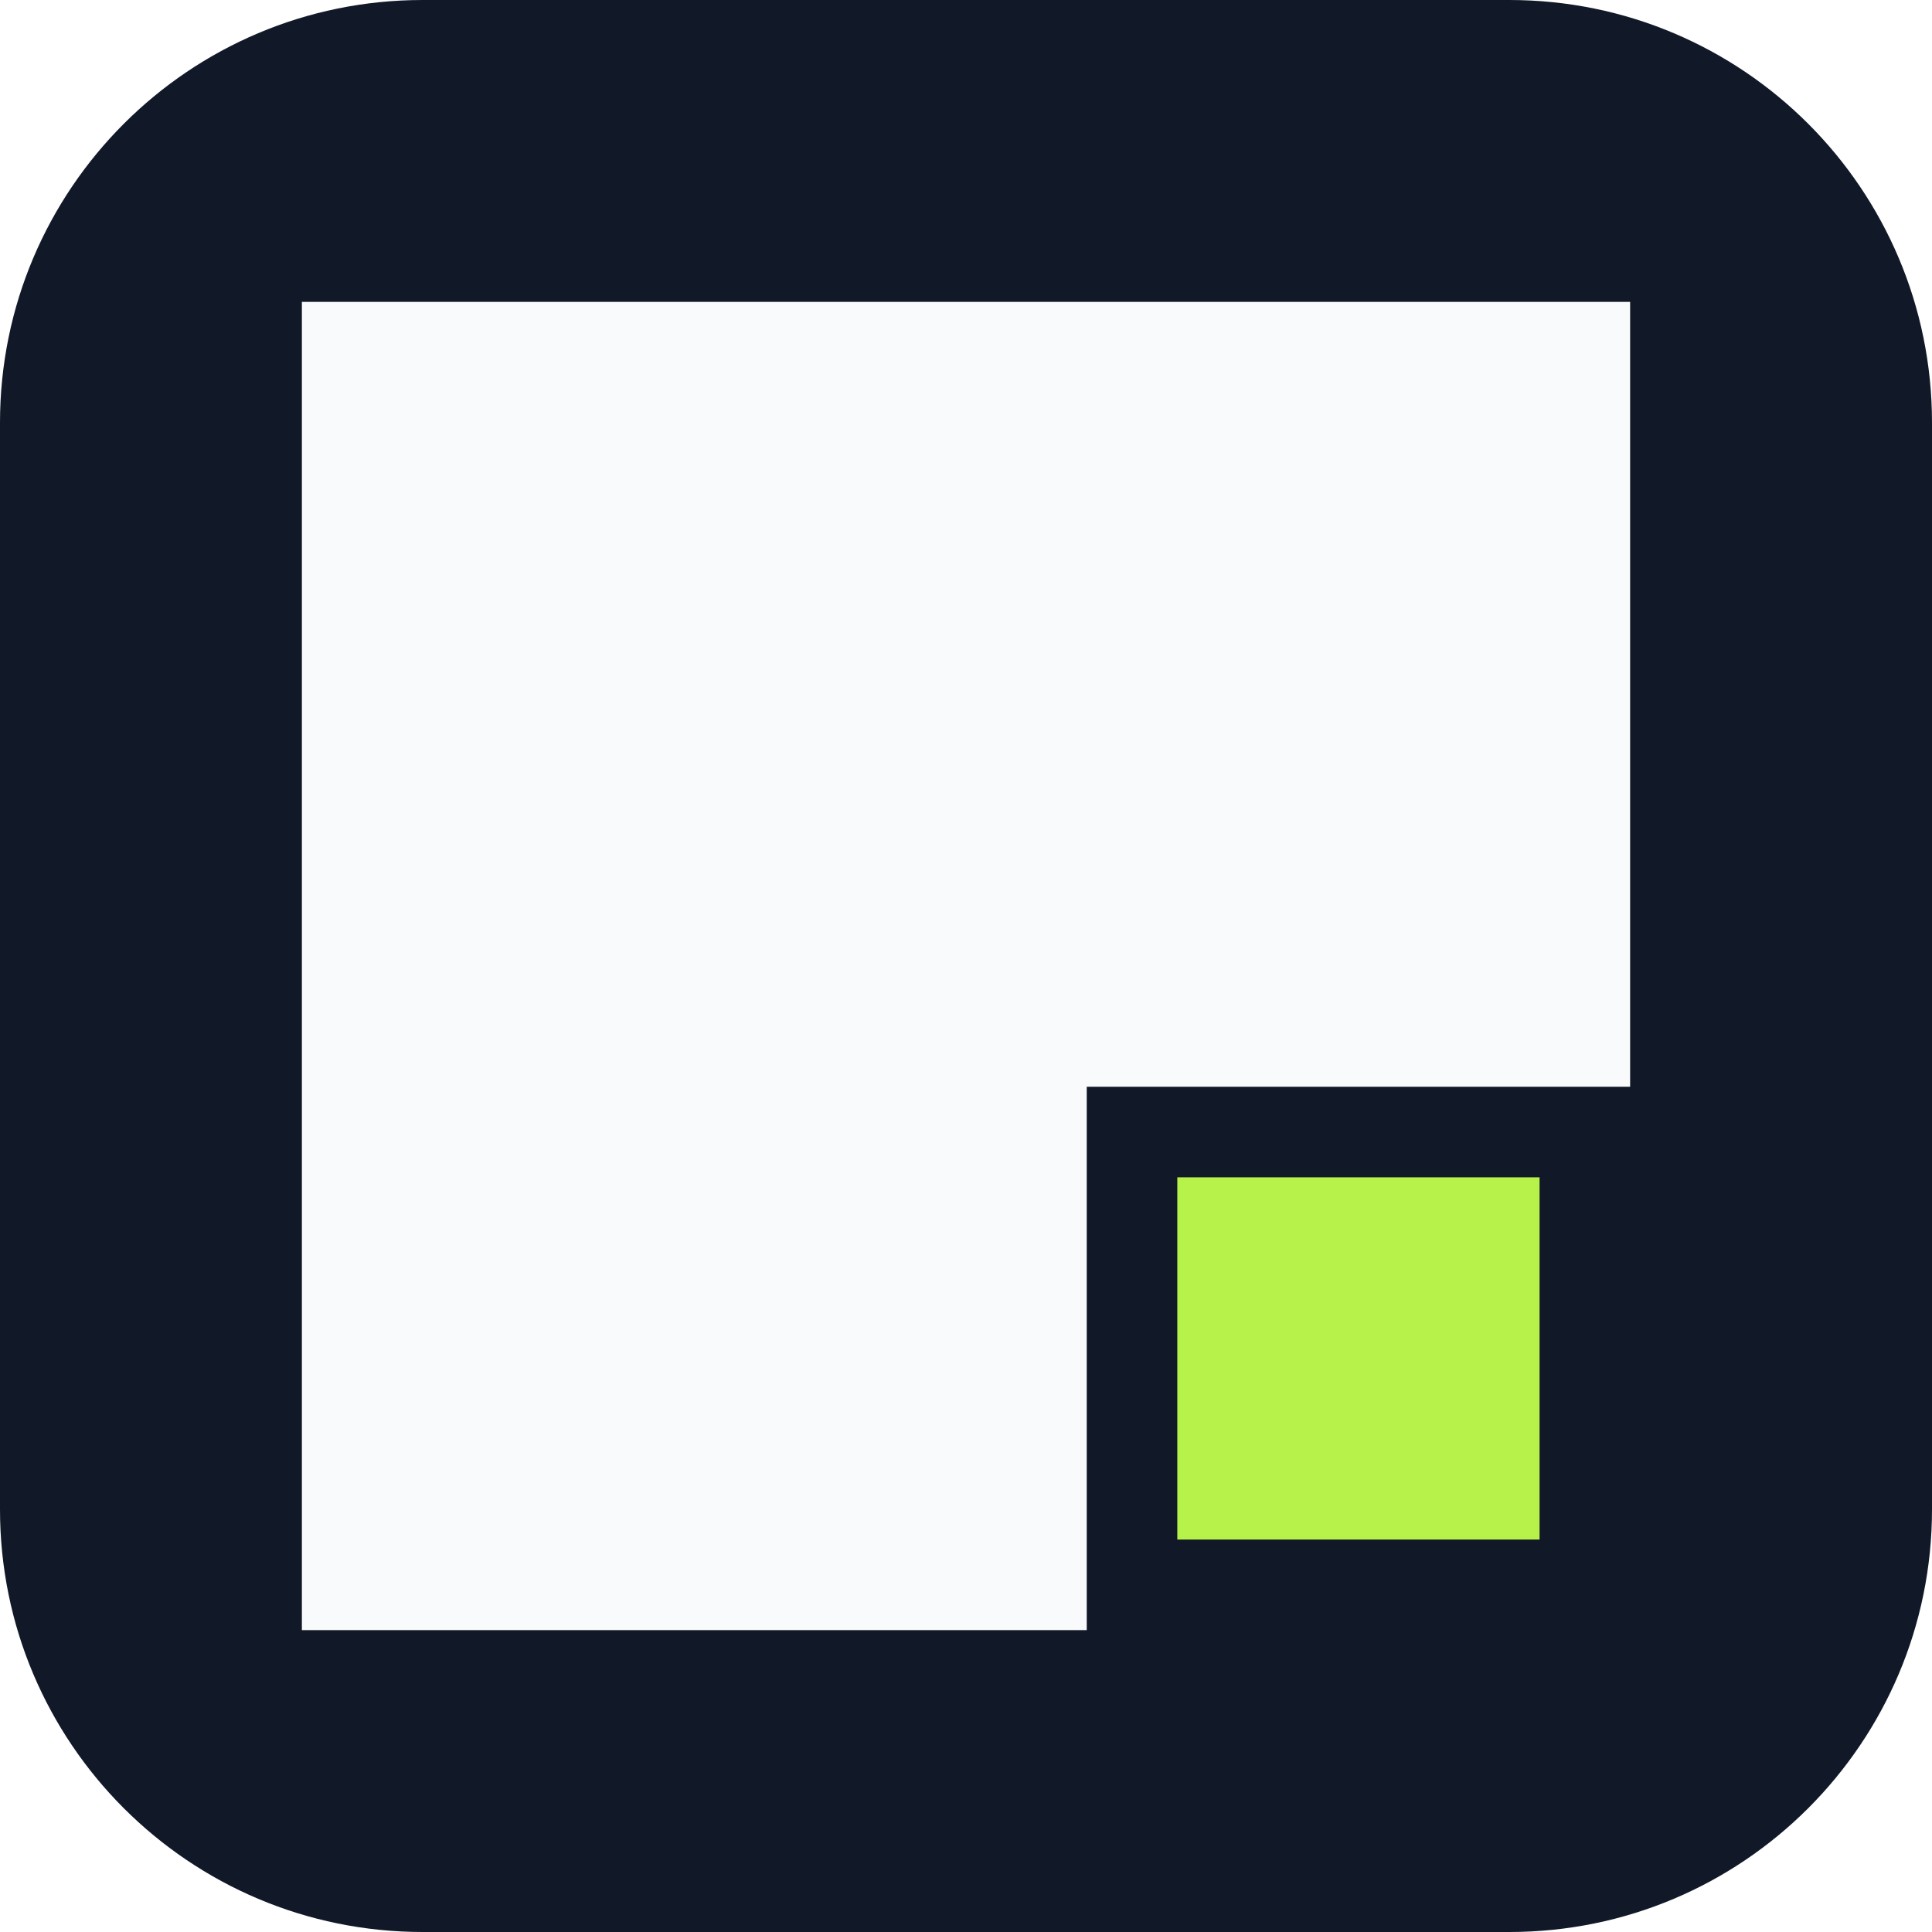
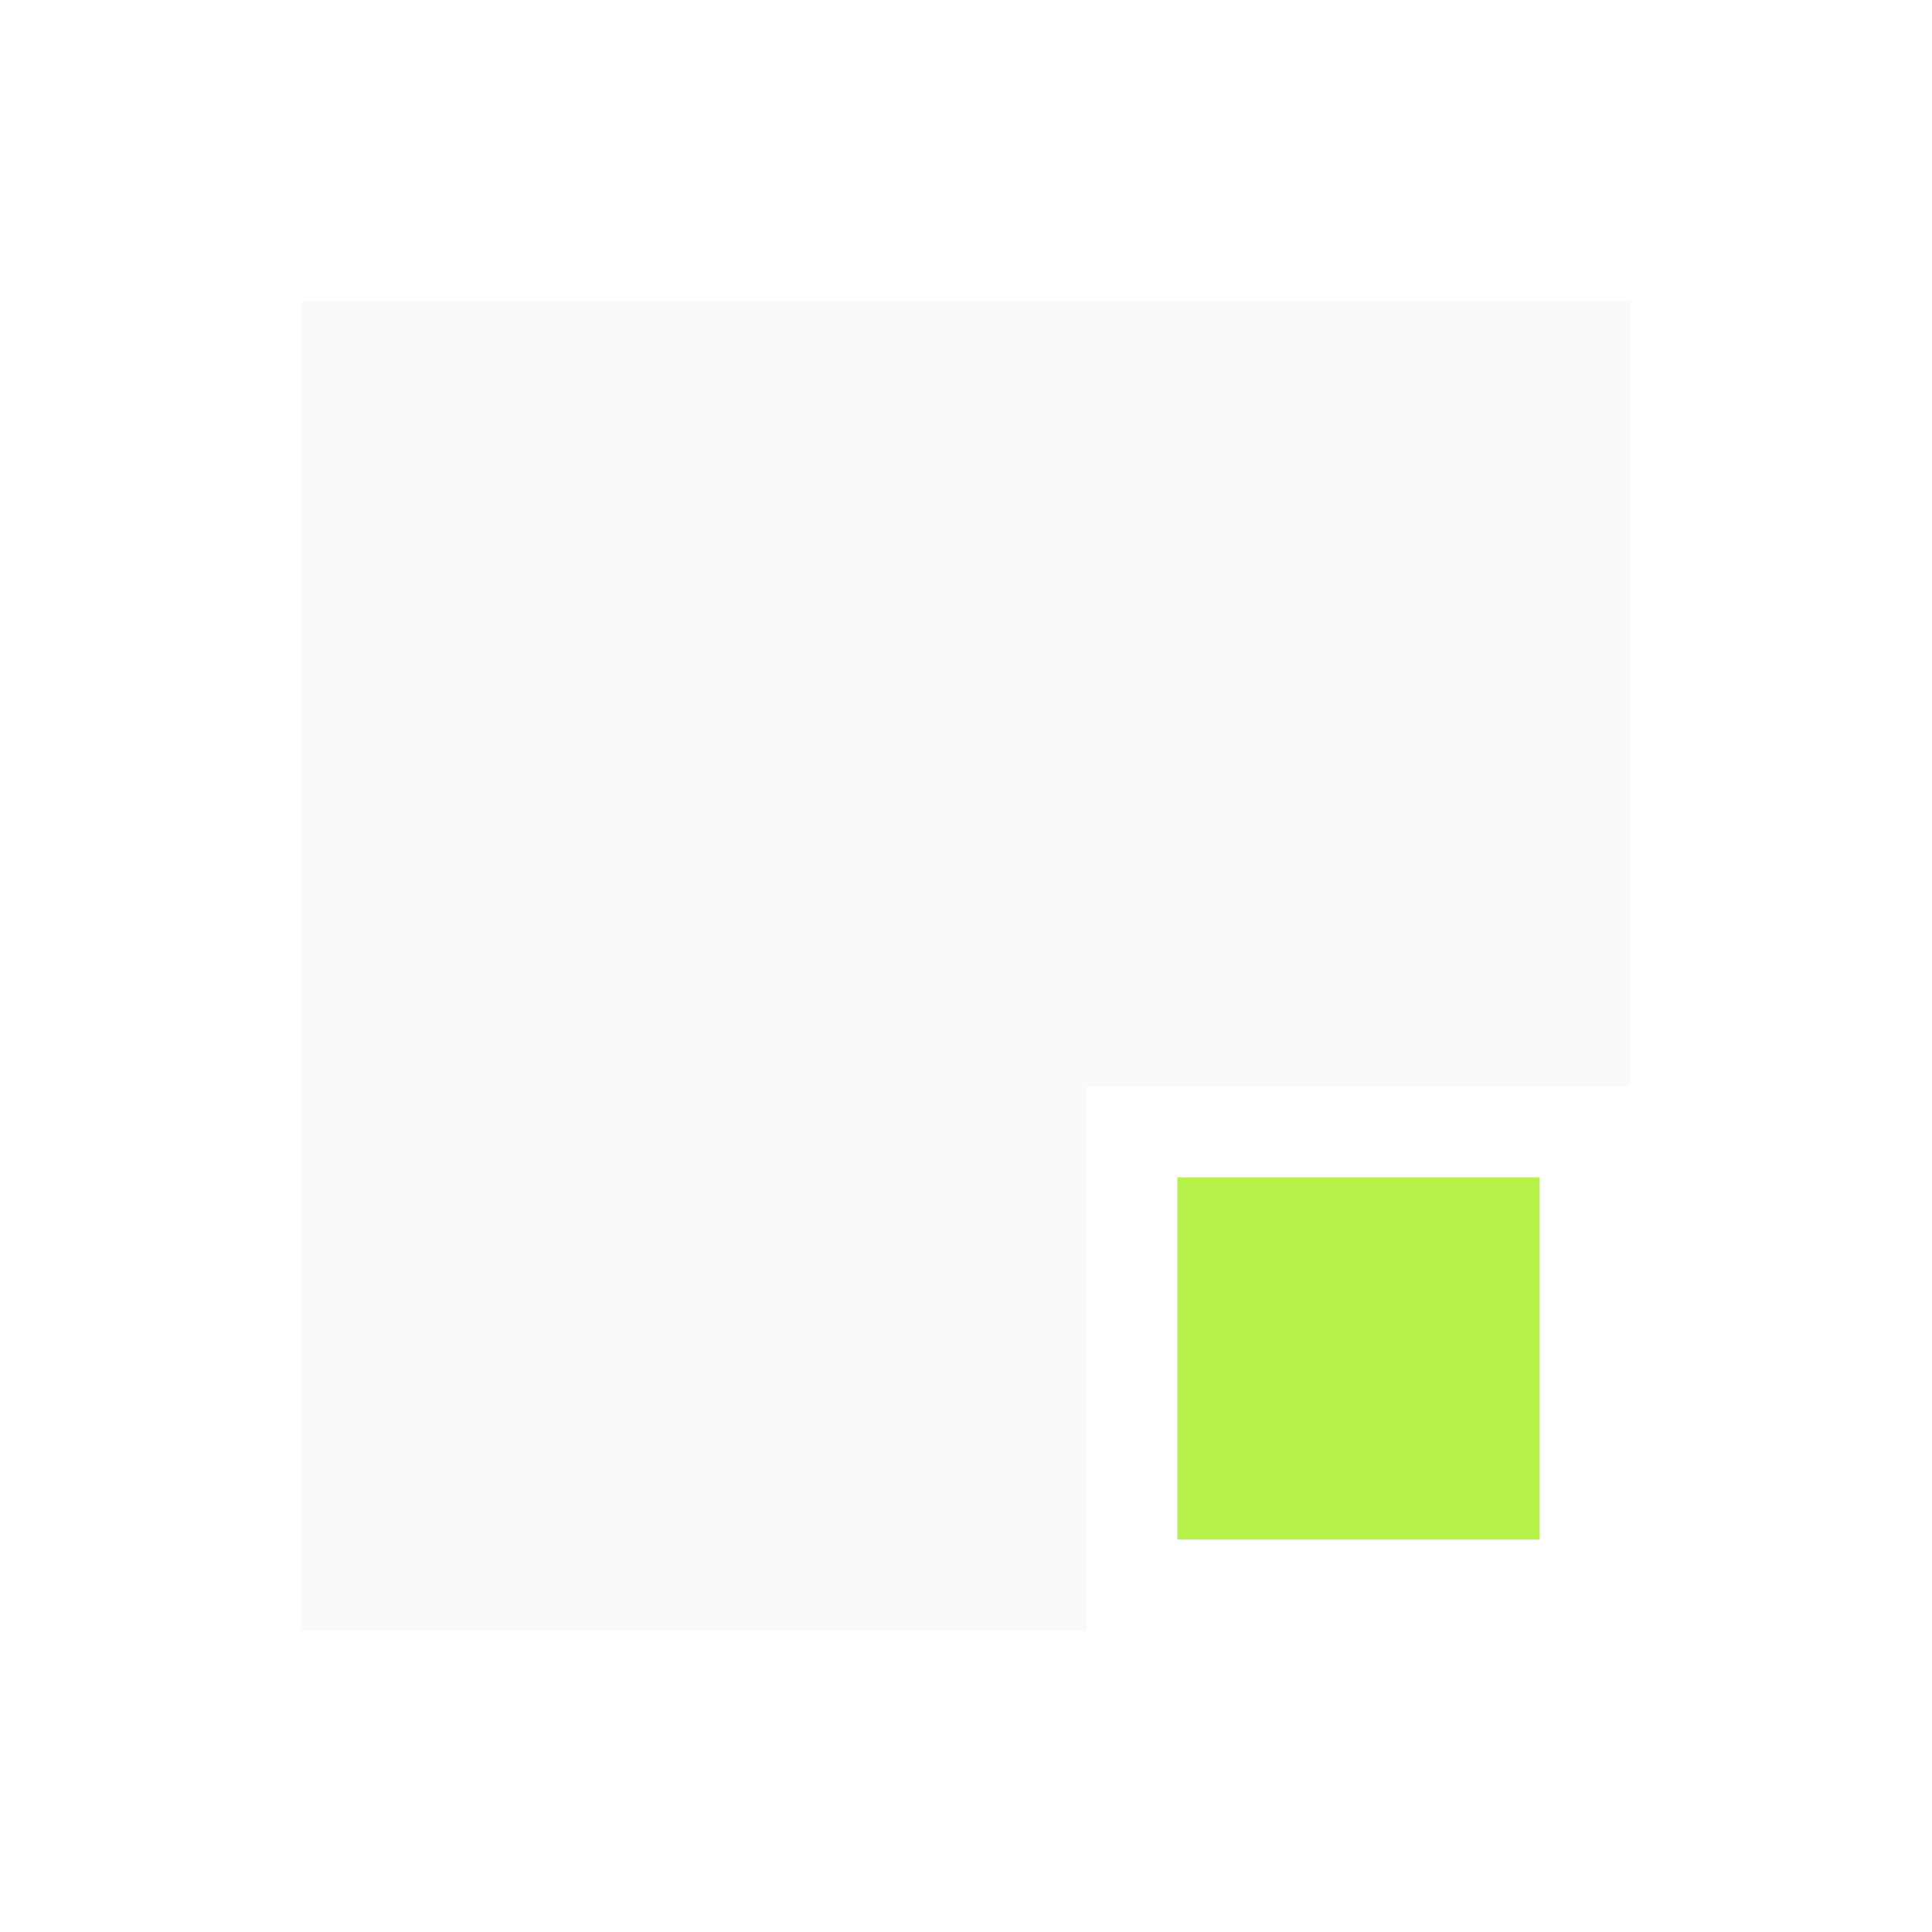
<svg xmlns="http://www.w3.org/2000/svg" viewBox="0 0 64 64" role="img" aria-label="defensity">
-   <rect width="64" height="64" rx="14" fill="#111827" />
  <path fill="#F9FAFB" fill-rule="evenodd" d="M10 10h44v44H10zM36 36h18v18H36z" />
  <rect x="39" y="39" width="12" height="12" fill="#B6F24A" />
</svg>
